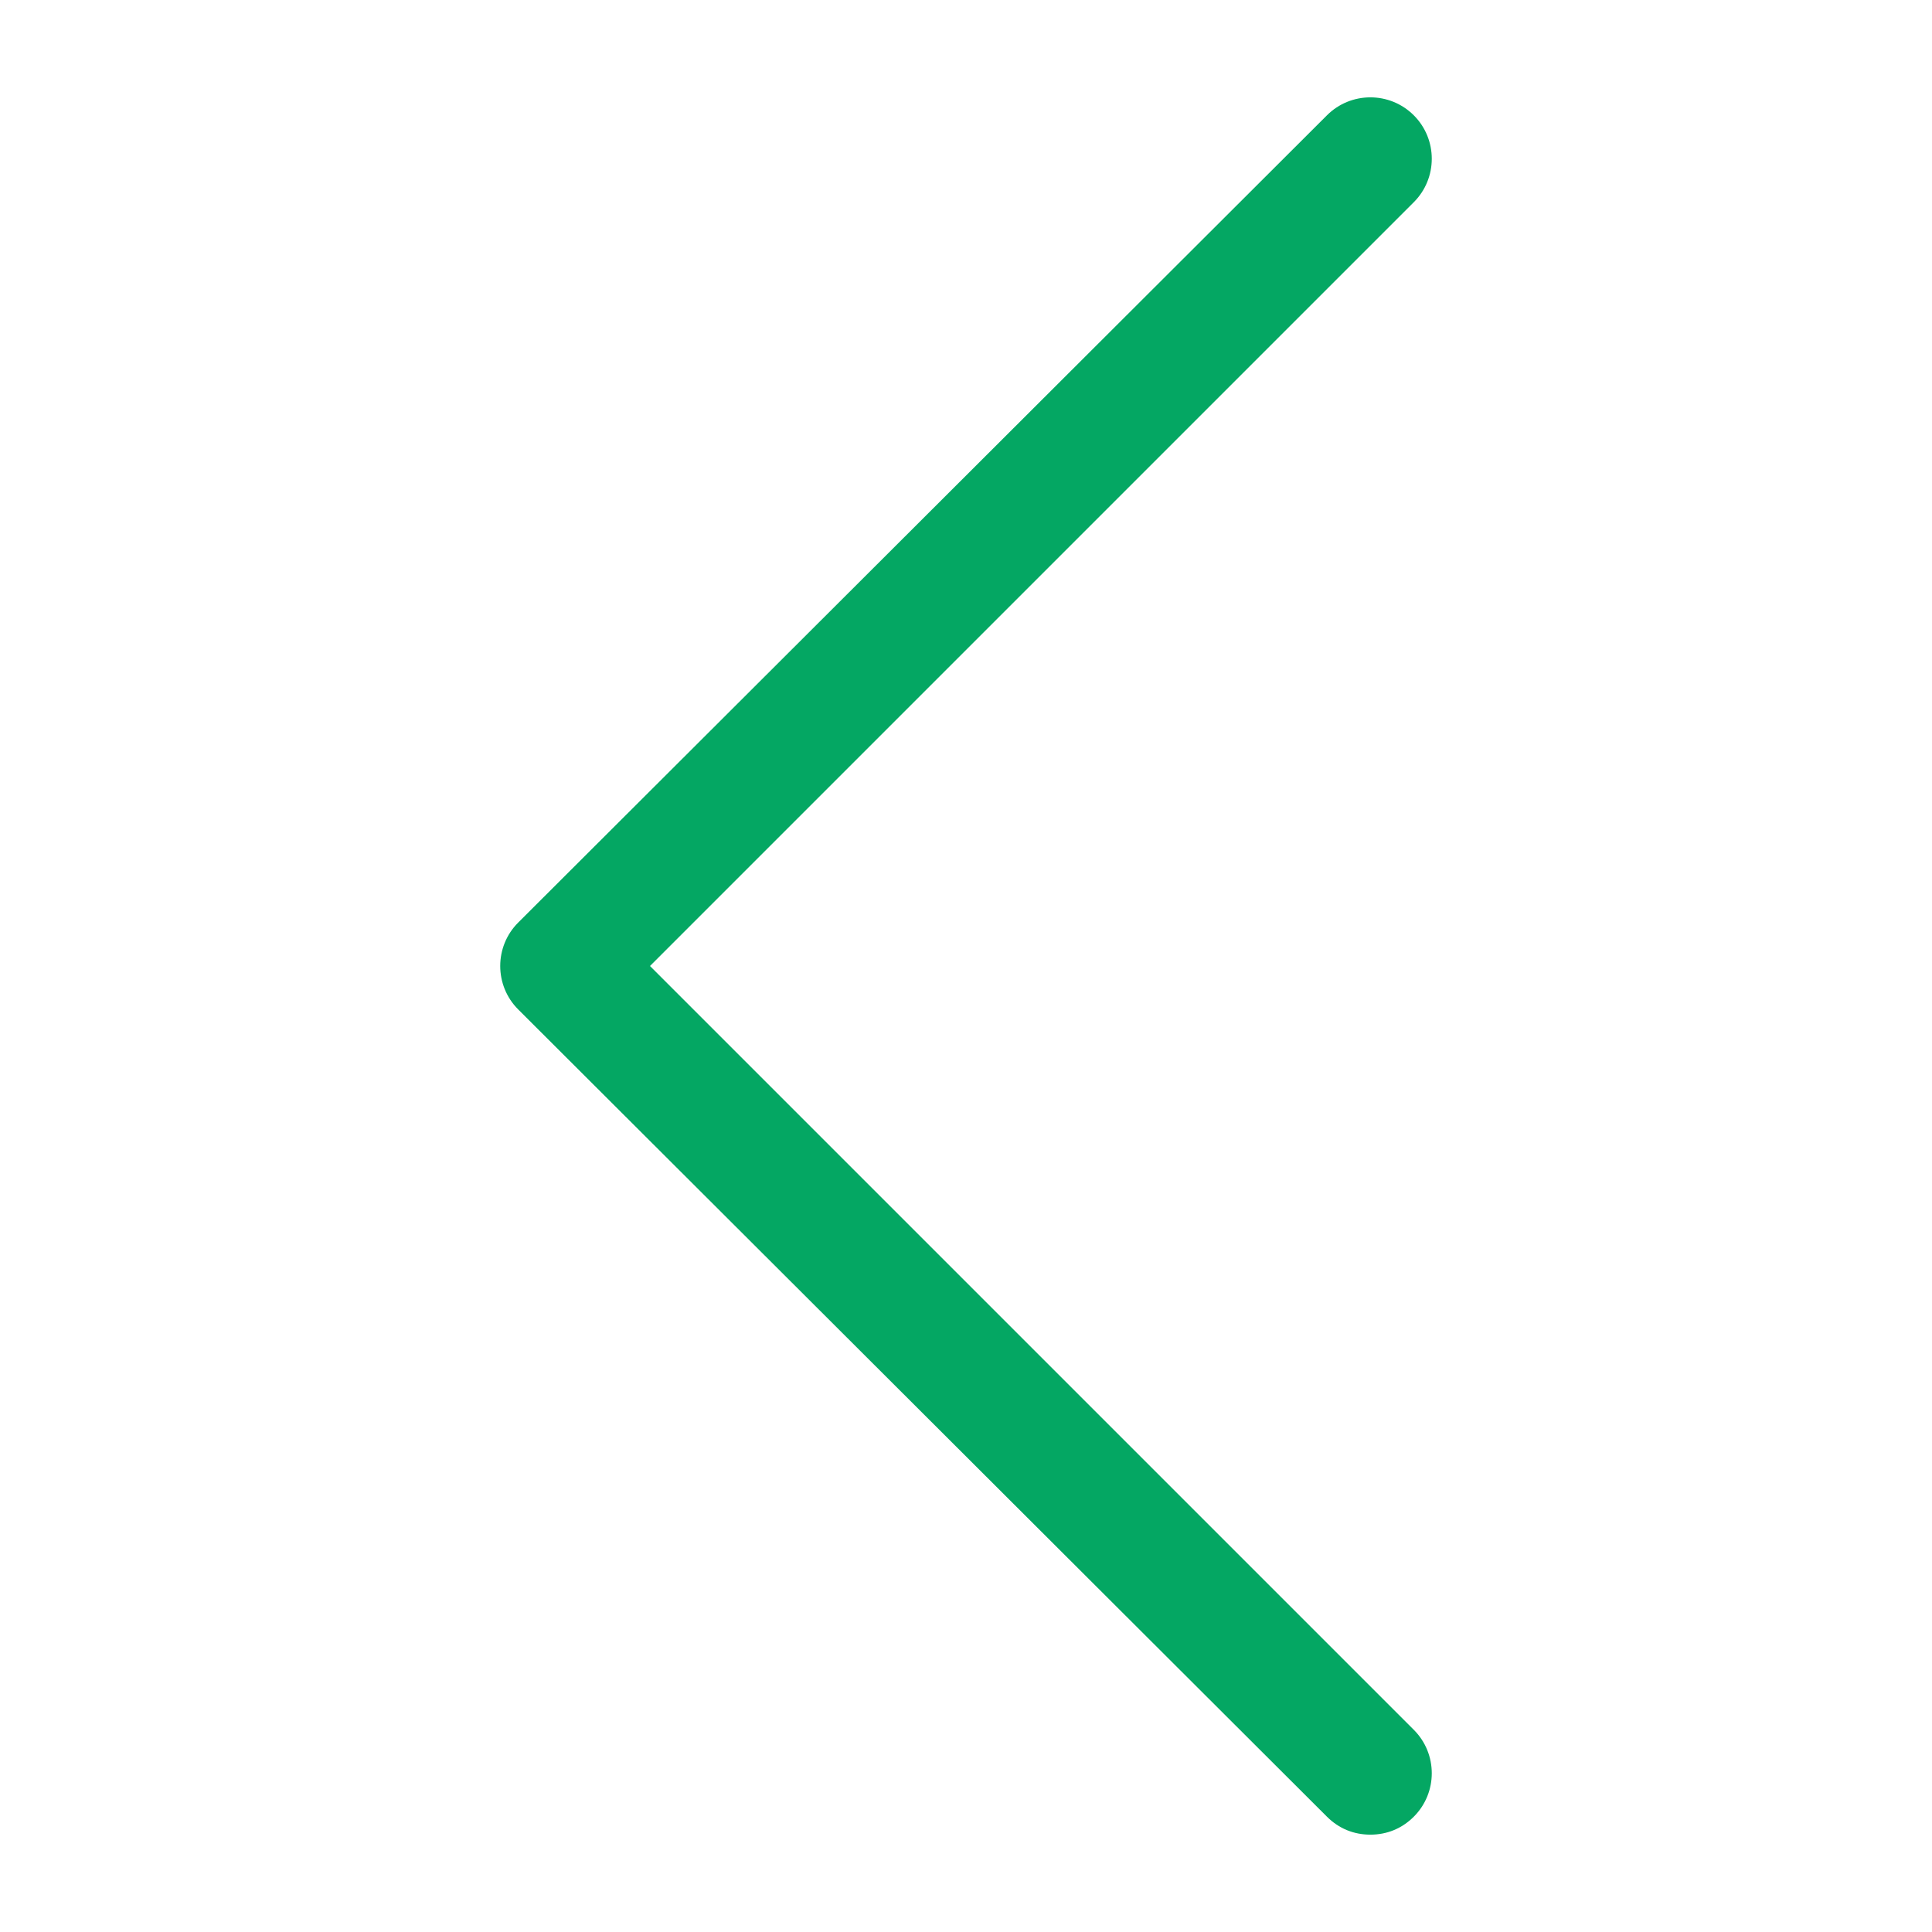
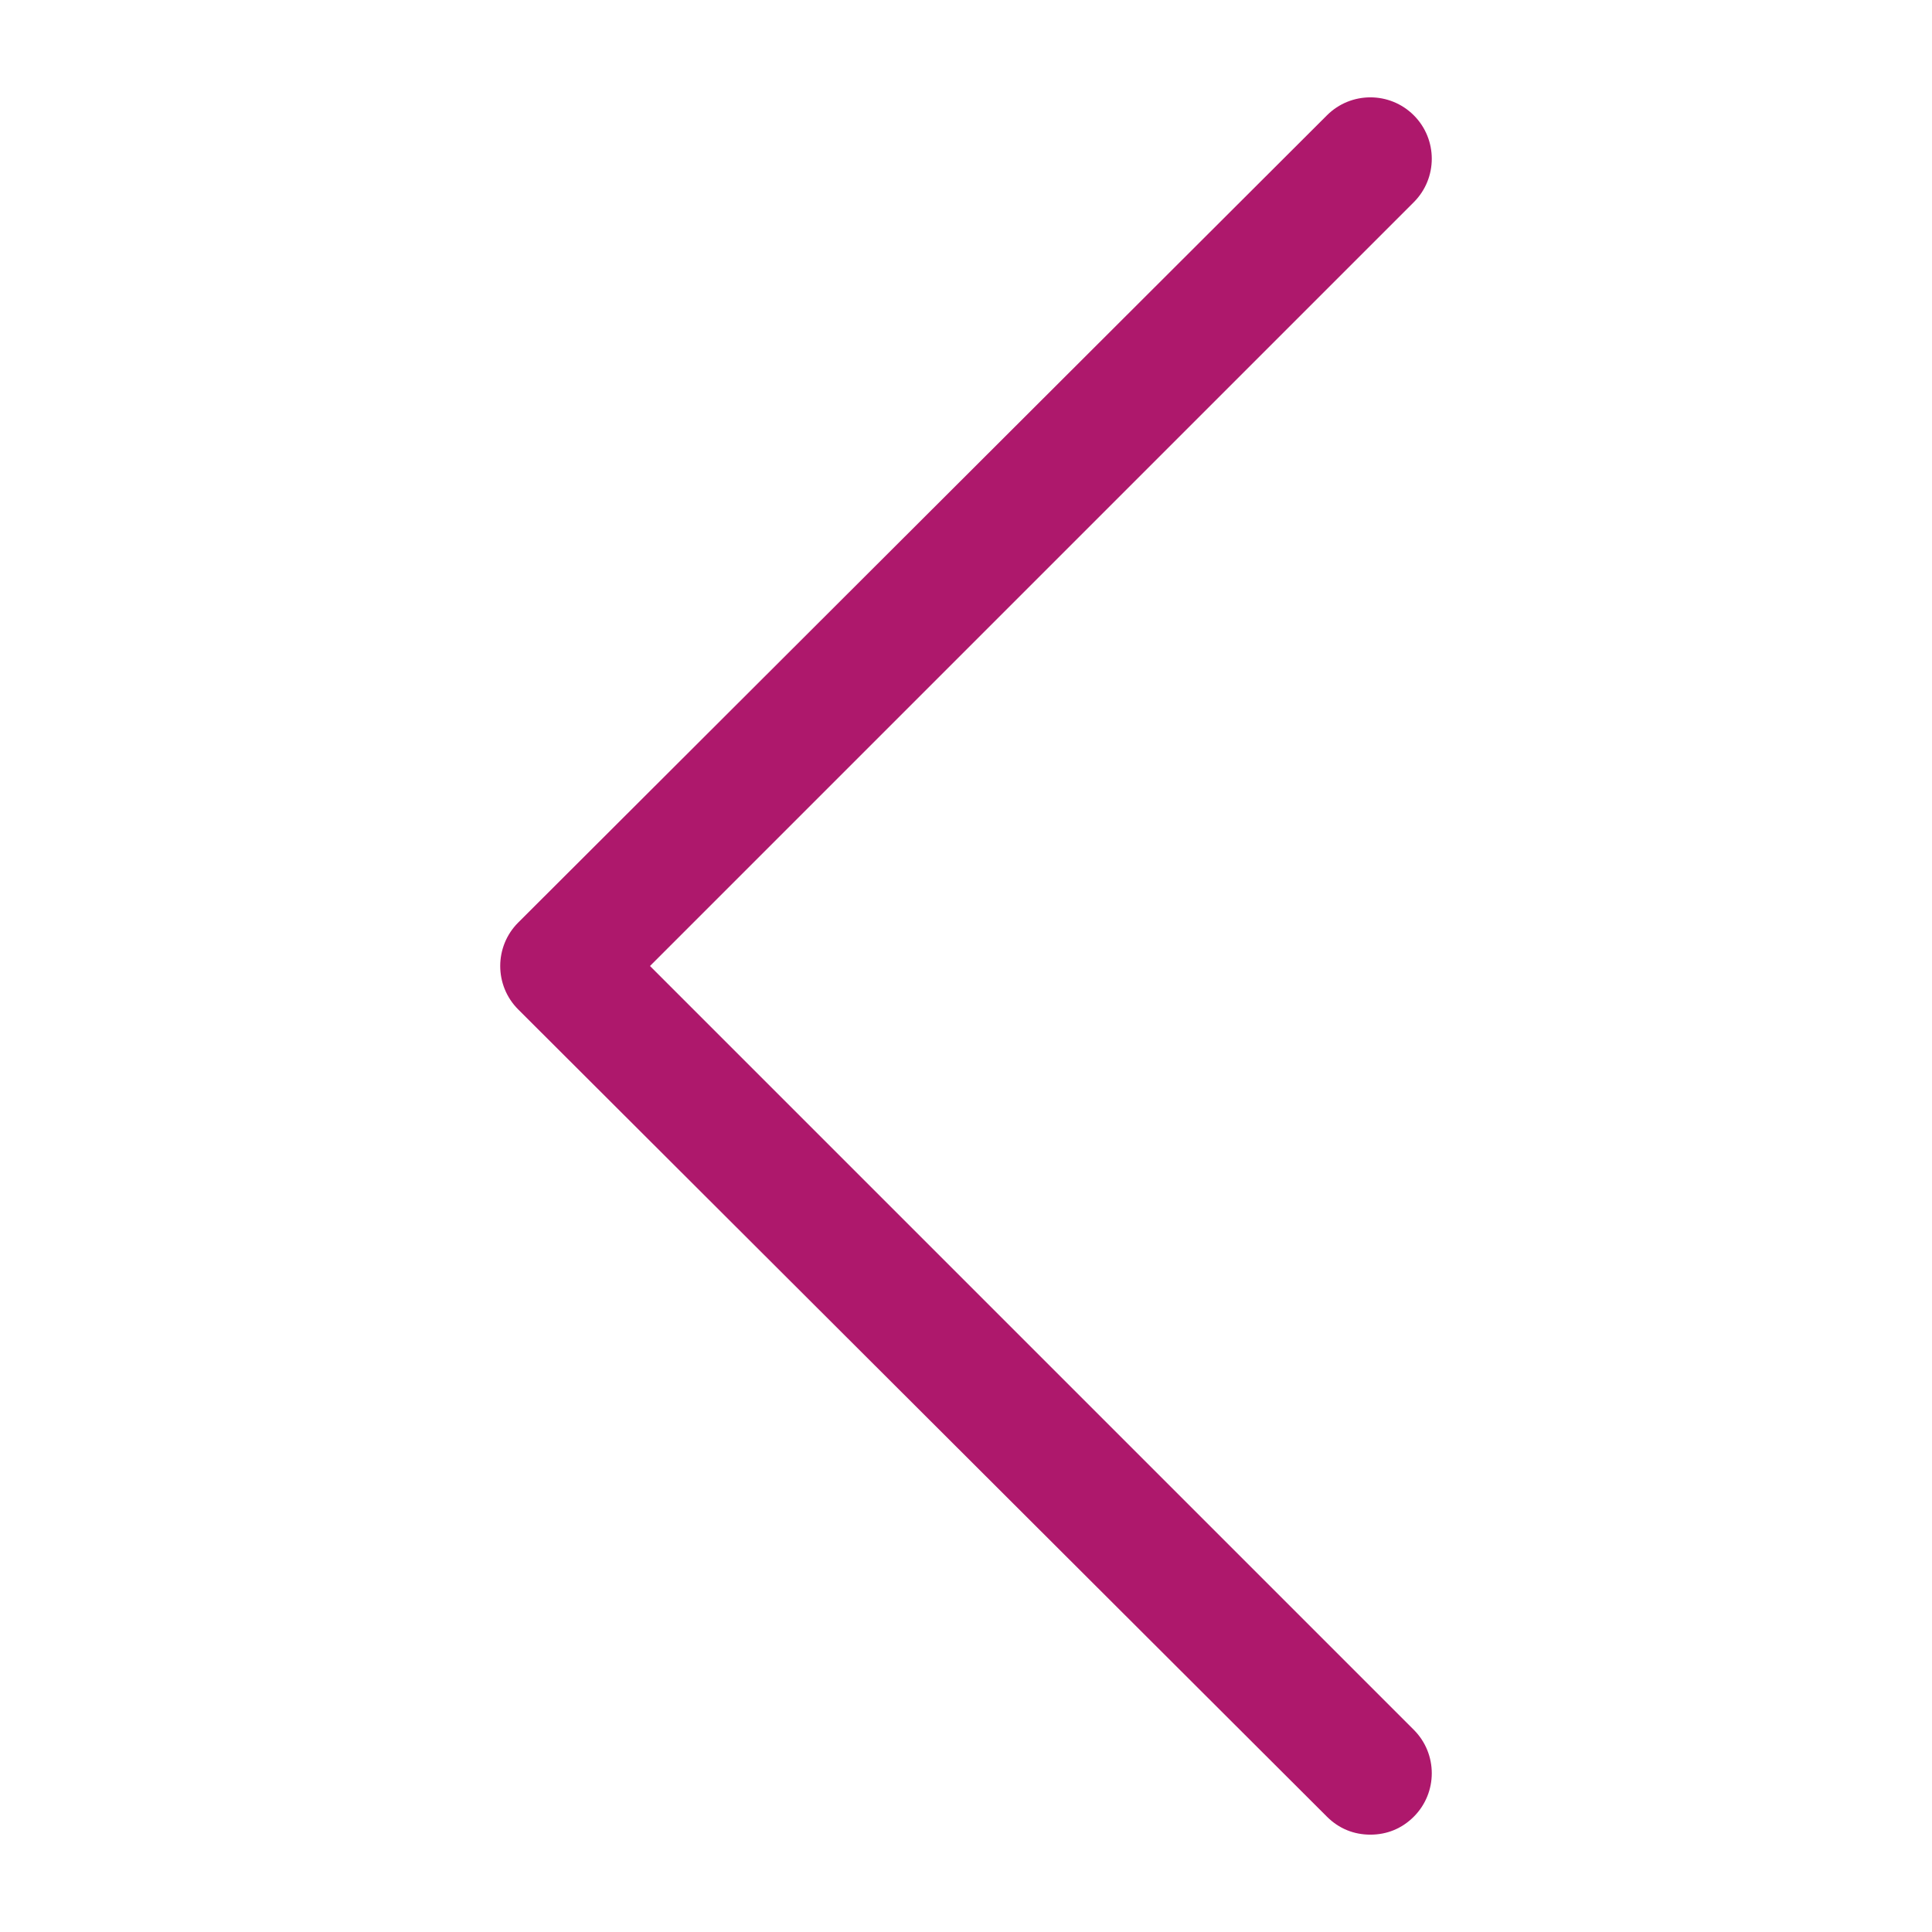
<svg xmlns="http://www.w3.org/2000/svg" version="1.1" viewBox="0 0 129 129" enable-background="new 0 0 129 129">
  <g>
-     <path fill="#04a763" d="m88.6,121.3c0.8,0.8 1.8,1.2 2.9,1.2s2.1-0.4 2.9-1.2c1.6-1.6 1.6-4.2 0-5.8l-51-51 51-51c1.6-1.6 1.6-4.2 0-5.8s-4.2-1.6-5.8,0l-54,53.9c-1.6,1.6-1.6,4.2 0,5.8l54,53.9z" />
+     <path fill="#ae186c" d="m88.6,121.3c0.8,0.8 1.8,1.2 2.9,1.2s2.1-0.4 2.9-1.2c1.6-1.6 1.6-4.2 0-5.8l-51-51 51-51c1.6-1.6 1.6-4.2 0-5.8s-4.2-1.6-5.8,0l-54,53.9c-1.6,1.6-1.6,4.2 0,5.8l54,53.9z" />
  </g>
</svg>
